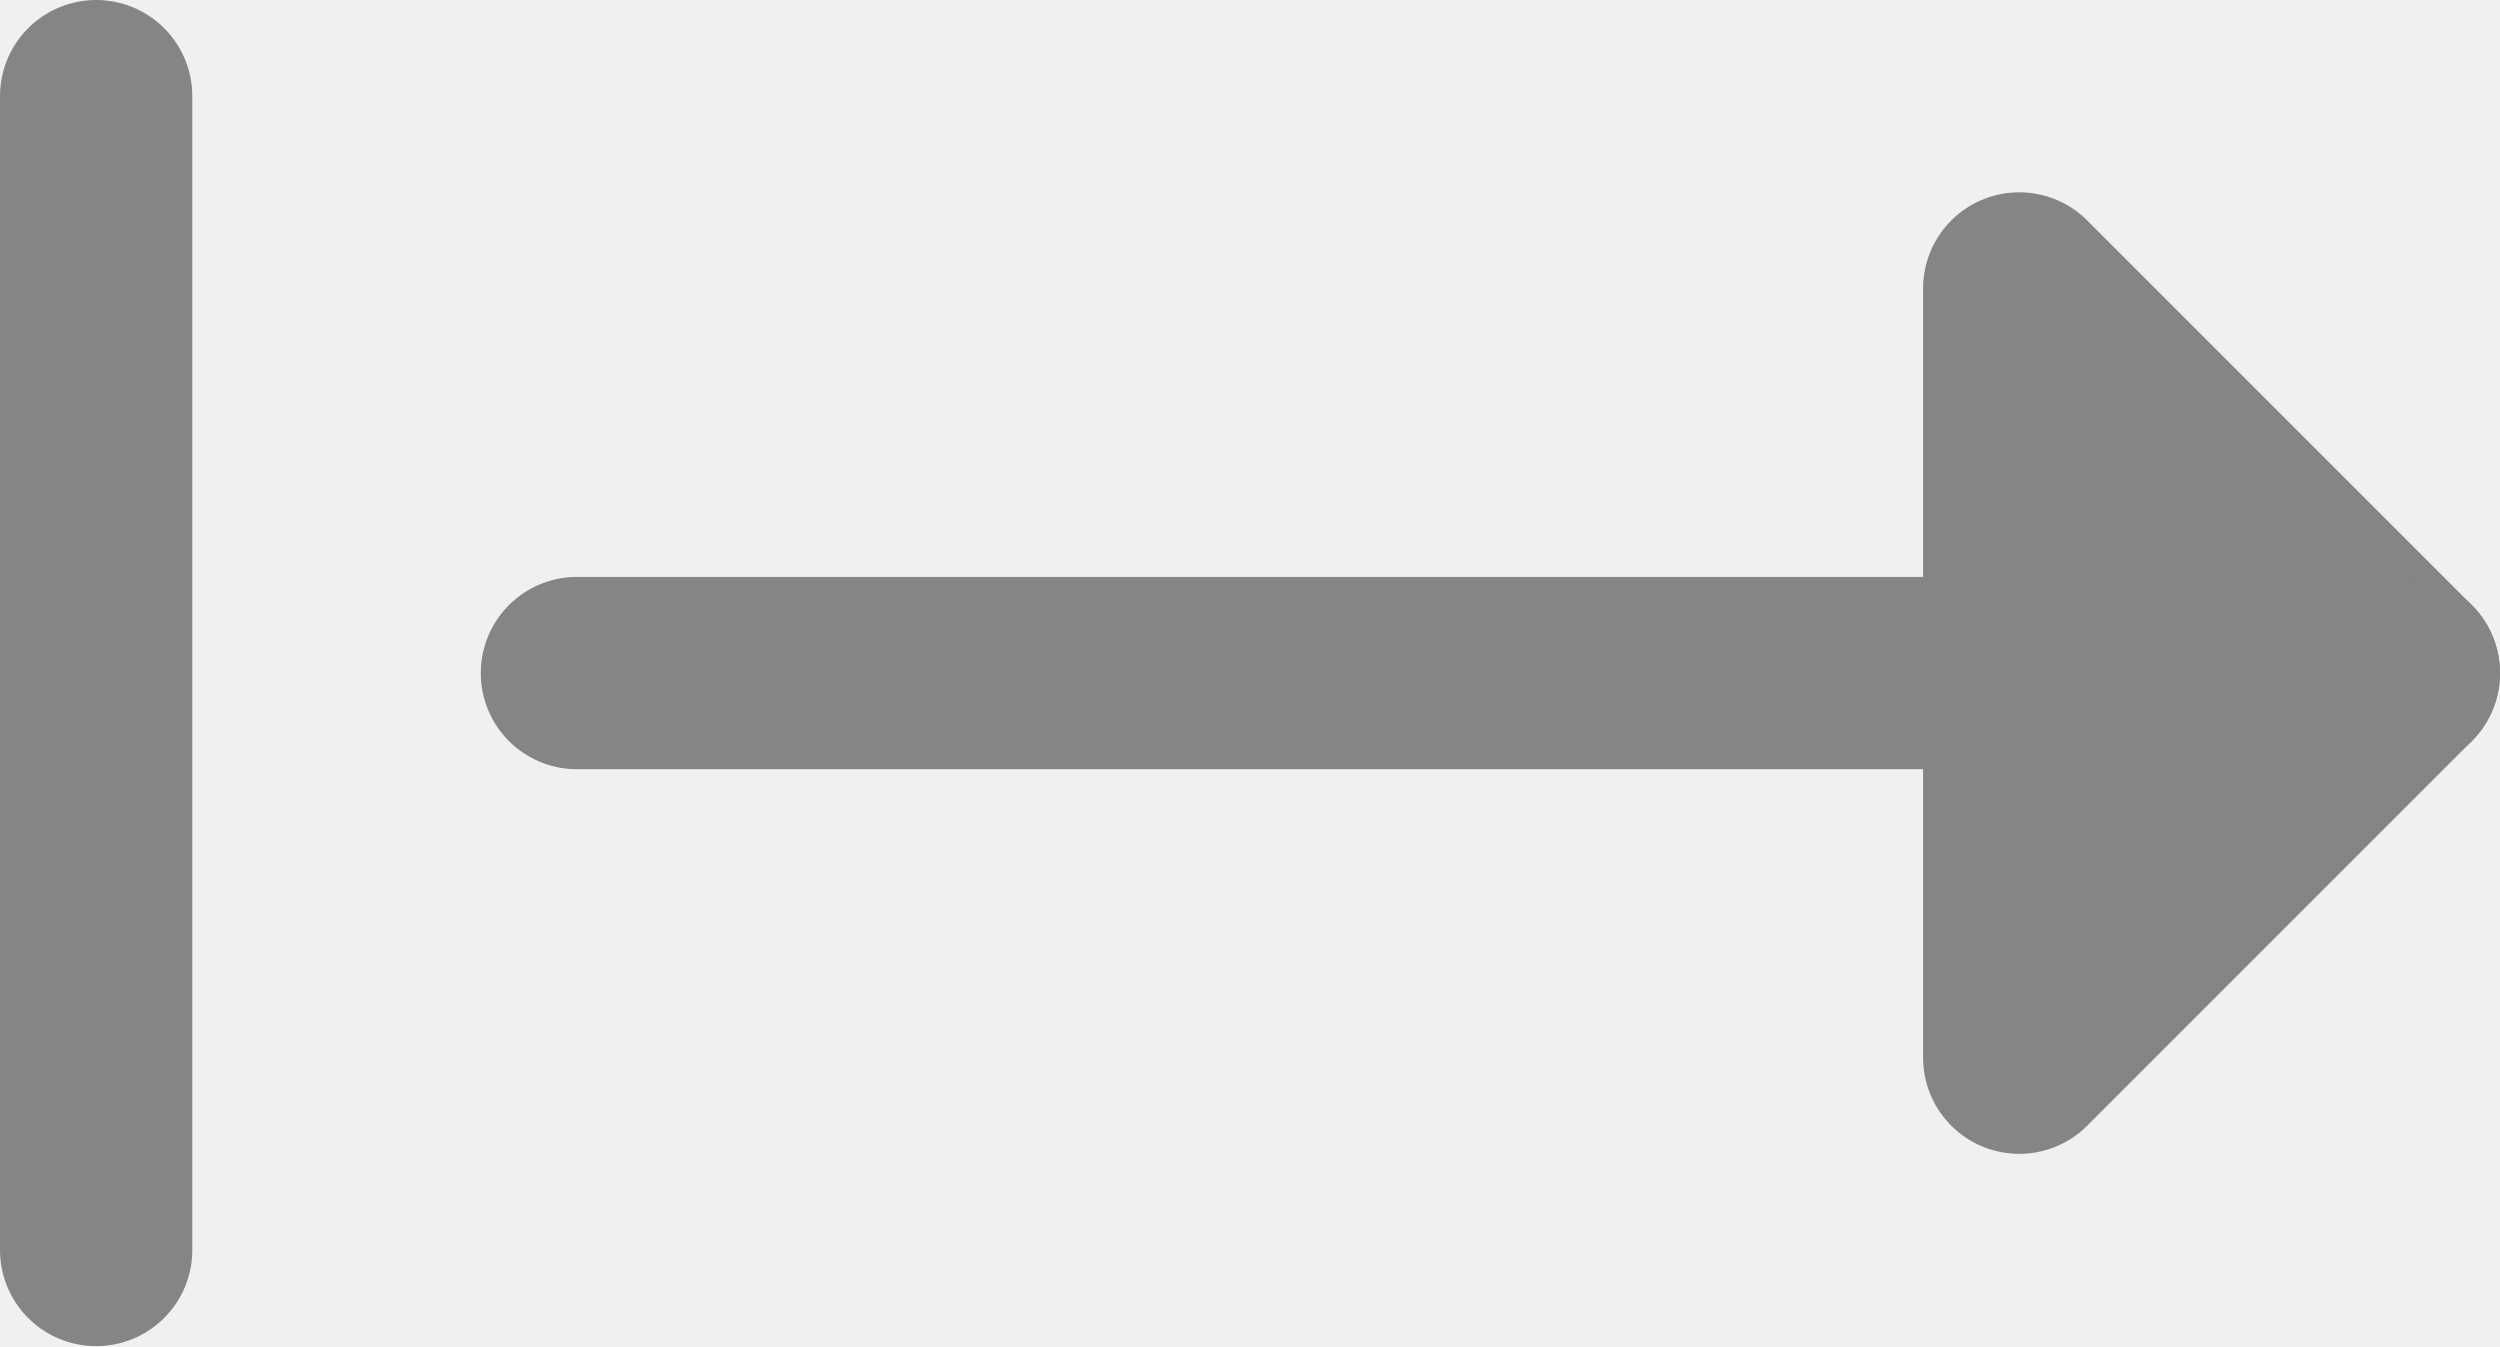
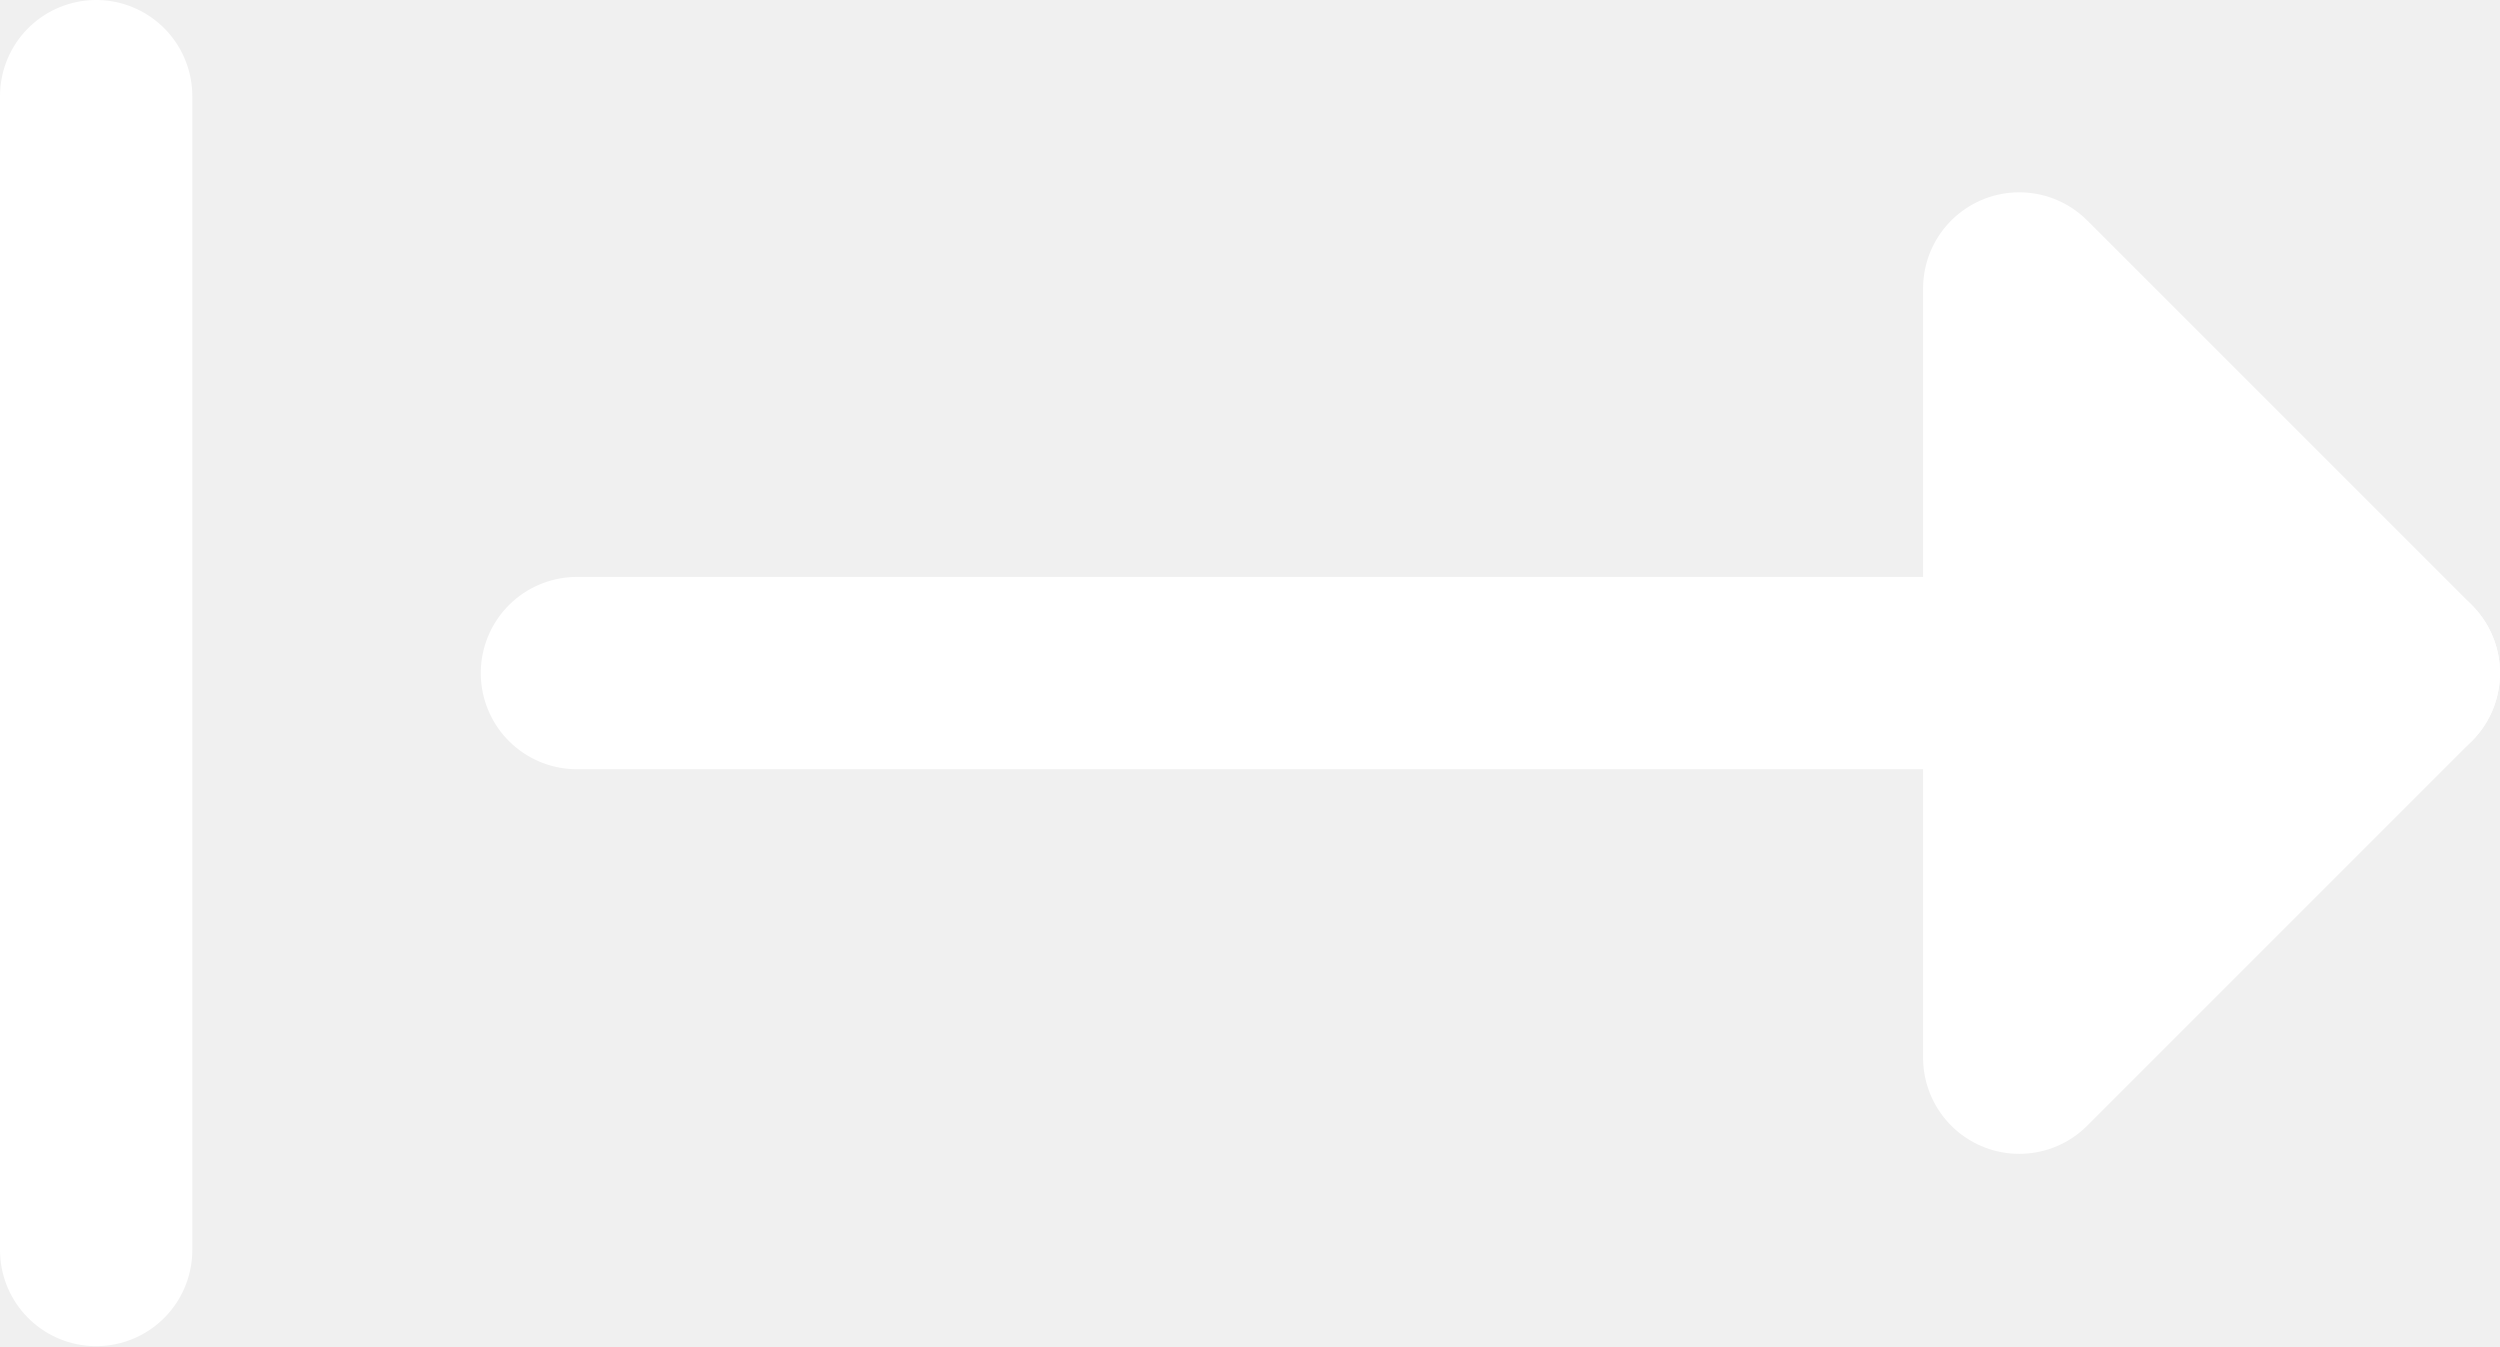
<svg xmlns="http://www.w3.org/2000/svg" width="26" height="14" viewBox="0 0 26 14">
  <g id="move-right" transform="translate(137 395.2) rotate(180)">
-     <path id="Polygon_3" data-name="Polygon 3" d="M4,0,8,4H0Z" transform="translate(112 392.2) rotate(-90)" fill="#858585" stroke="#858585" stroke-linecap="round" stroke-linejoin="round" stroke-width="2" />
-     <path id="Path_22" data-name="Path 22" d="M0,3V15" transform="translate(136 397.2) rotate(180)" fill="none" stroke="#858585" stroke-linecap="round" stroke-width="2" />
-     <path id="Path_40" data-name="Path 40" d="M0,10V29" transform="translate(141 388.2) rotate(90)" fill="none" stroke="#858585" stroke-linecap="round" stroke-width="2" />
+     <path id="Polygon_3" data-name="Polygon 3" d="M4,0,8,4H0Z" transform="translate(112 392.2) rotate(-90)" fill="#fff" stroke="#fff" stroke-linecap="round" stroke-linejoin="round" stroke-width="2" />
+     <path id="Path_22" data-name="Path 22" d="M0,3V15" transform="translate(136 397.2) rotate(180)" fill="none" stroke="#fff" stroke-linecap="round" stroke-width="2" />
+     <path id="Path_40" data-name="Path 40" d="M0,10V29" transform="translate(141 388.2) rotate(90)" fill="none" stroke="#fff" stroke-linecap="round" stroke-width="2" />
  </g>
</svg>
